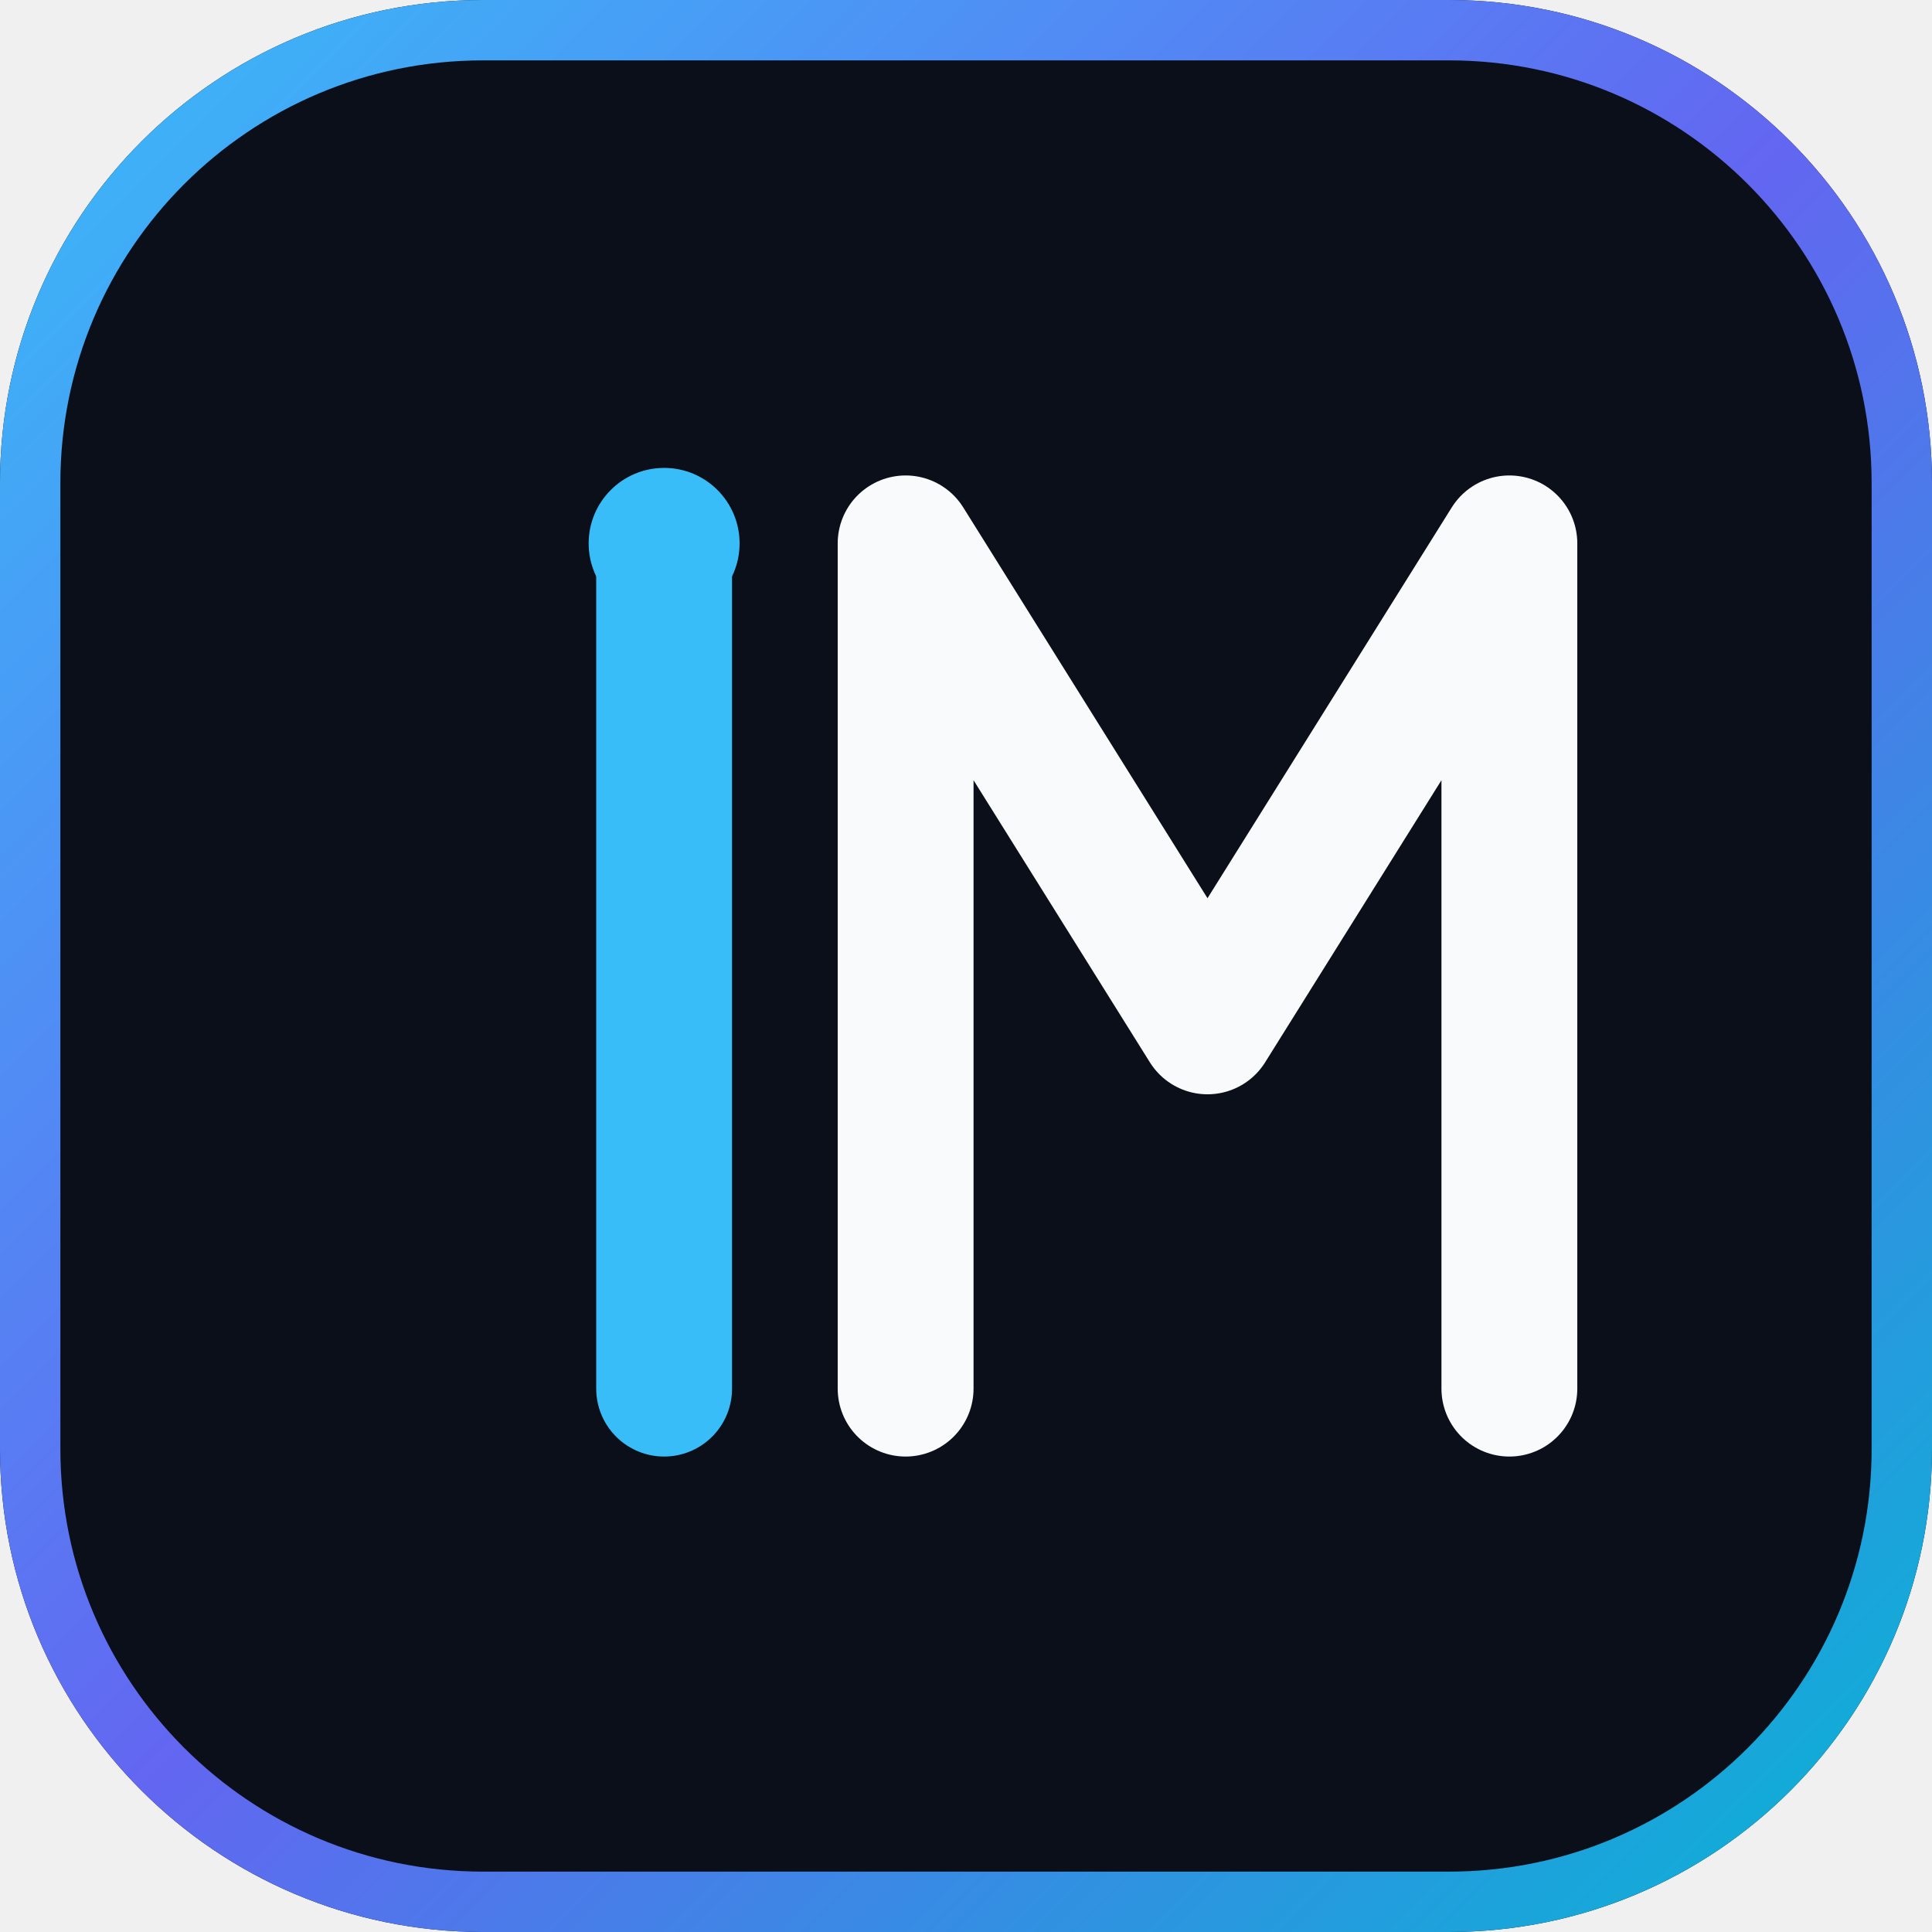
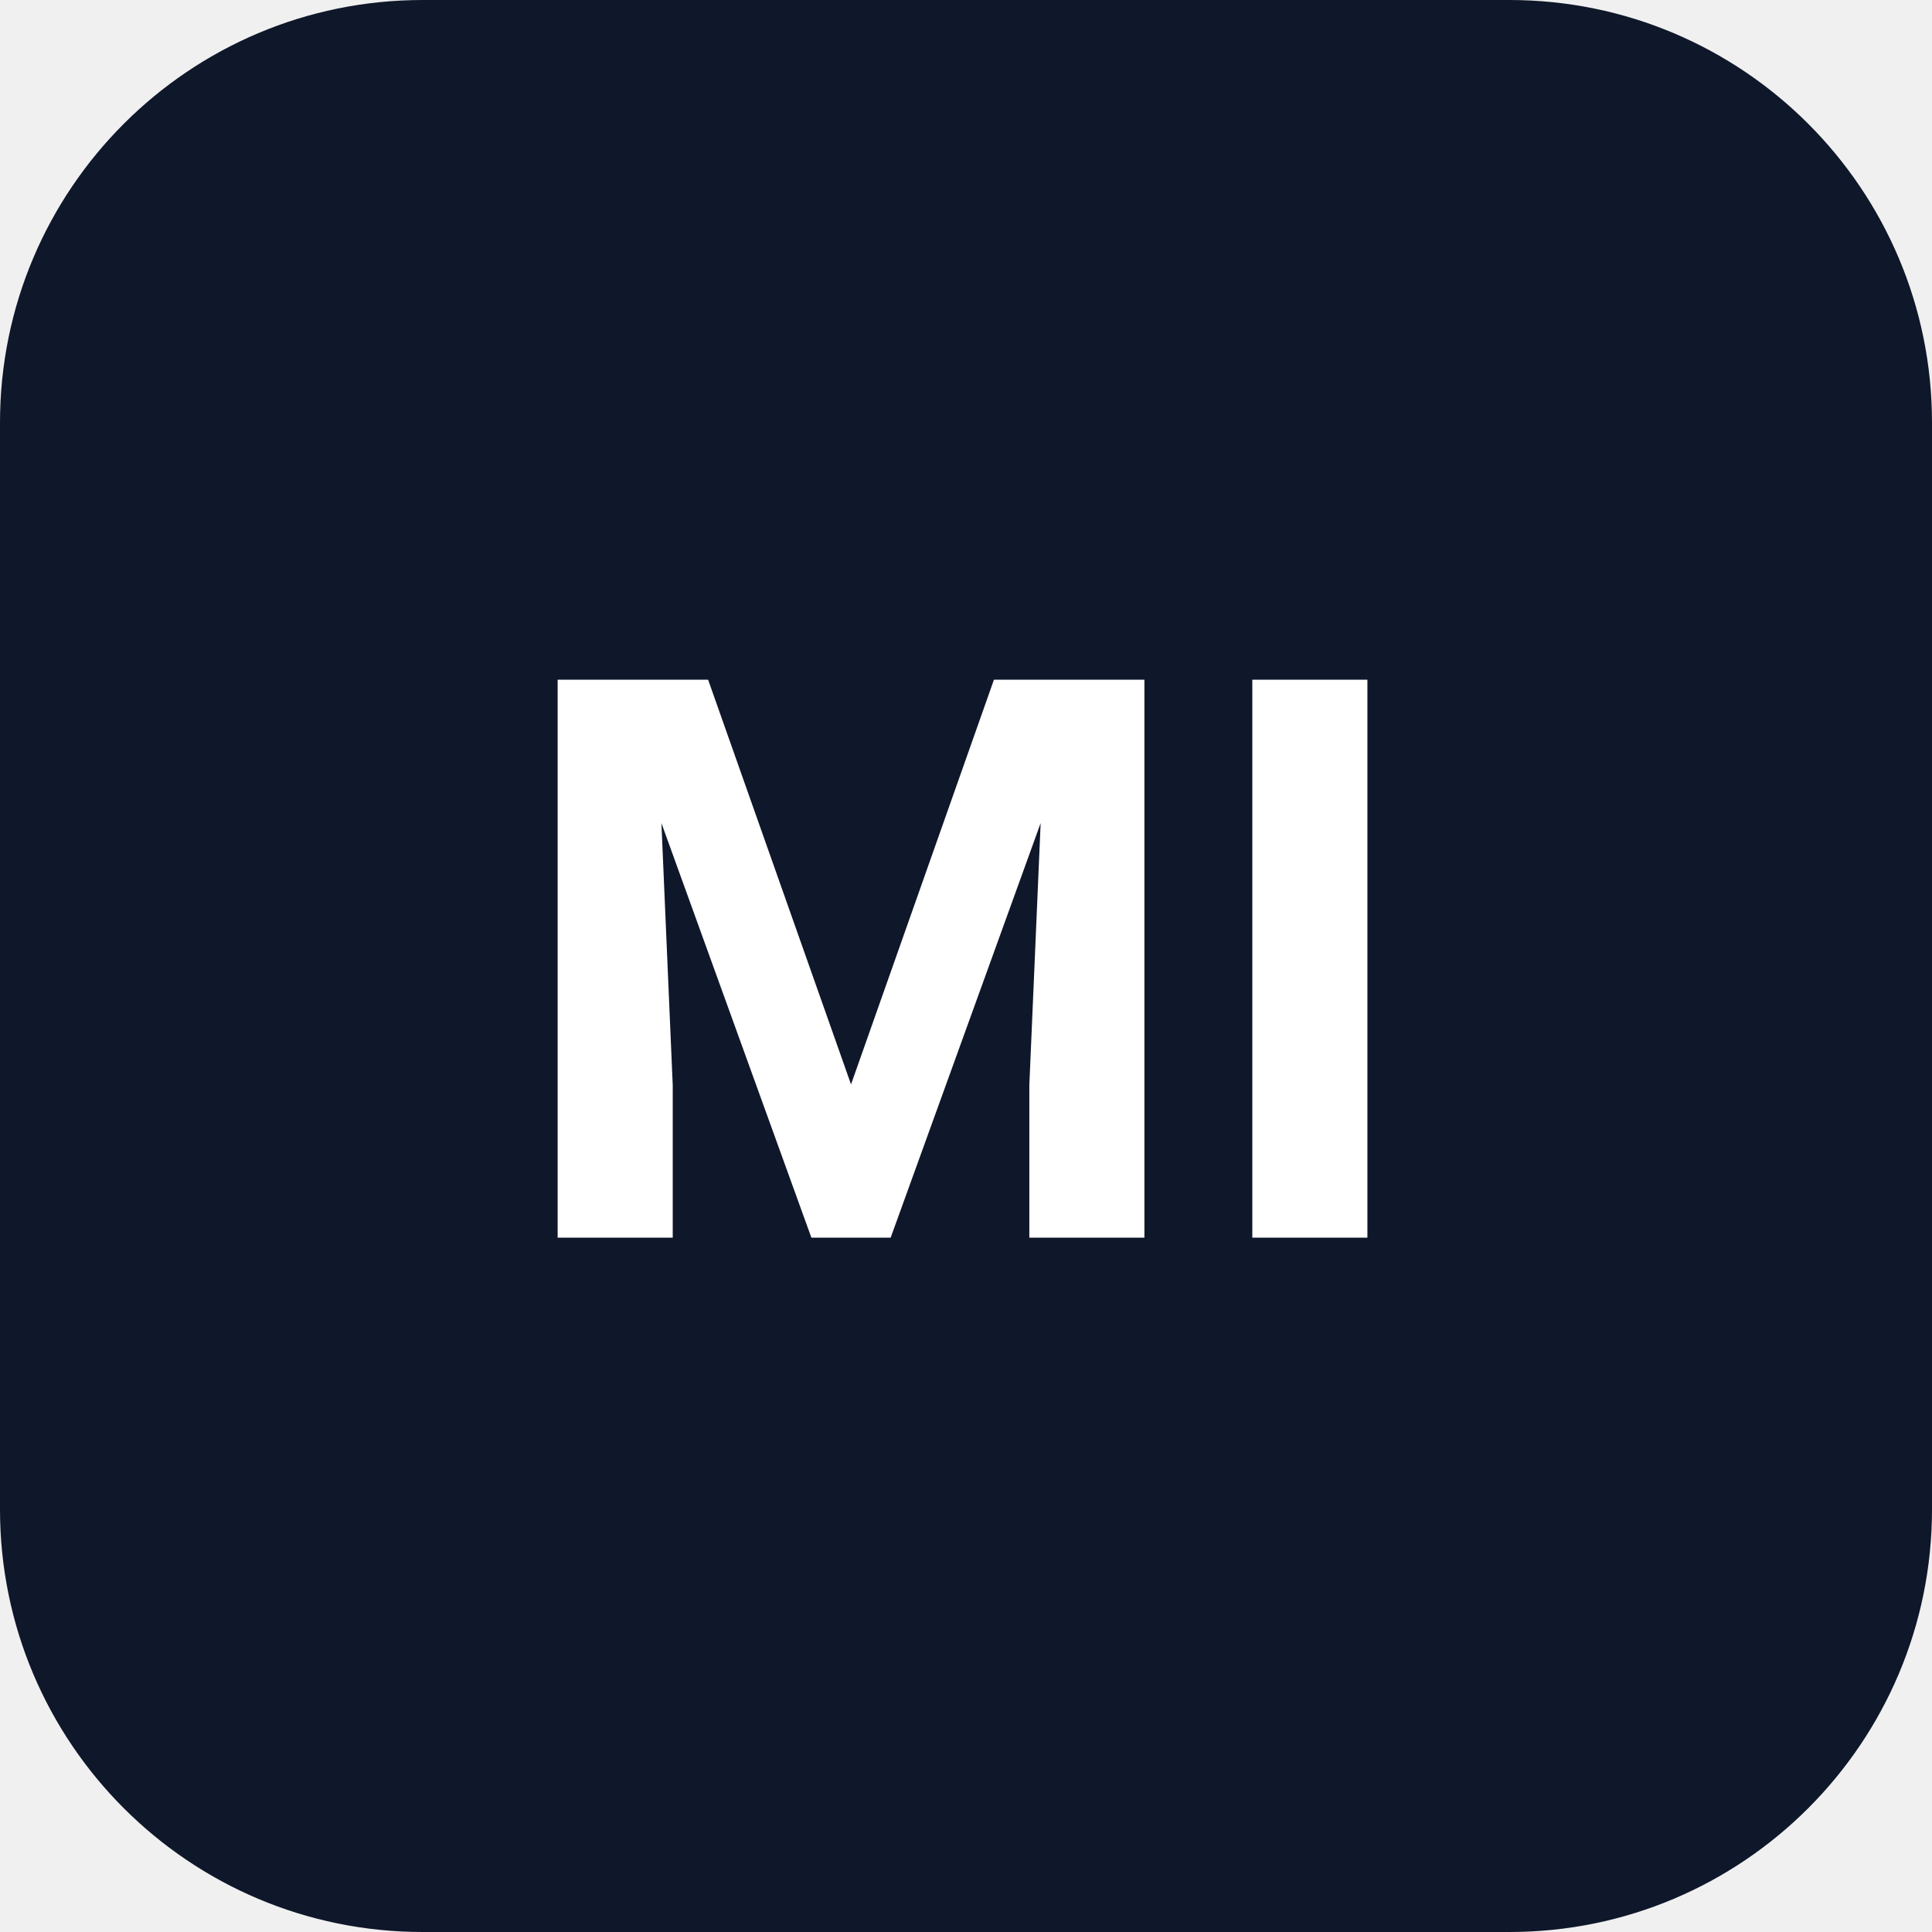
<svg xmlns="http://www.w3.org/2000/svg" viewBox="0 0 64 64" fill="none">
-   <rect width="64" height="64" rx="16" fill="#0B0F19" />
-   <rect x="1" y="1" width="62" height="62" rx="15" stroke="url(#paint0_linear)" stroke-width="2" />
-   <path d="M22 18V46" stroke="#38BDF8" stroke-width="4.5" stroke-linecap="round" />
-   <path d="M30 46V18L40 34L50 18V46" stroke="#F8FAFC" stroke-width="4.5" stroke-linecap="round" stroke-linejoin="round" />
-   <circle cx="22" cy="18" r="2.5" fill="#38BDF8" />
-   <defs>
-     <linearGradient id="paint0_linear" x1="0" y1="0" x2="64" y2="64" gradientUnits="userSpaceOnUse">
-       <stop stop-color="#38BDF8" />
-       <stop offset="0.5" stop-color="#6366F1" />
-       <stop offset="1" stop-color="#06B6D4" />
-     </linearGradient>
-   </defs>
+   <rect width="64" height="64" rx="14" fill="#0F172A" />
+   <text x="32" y="41" font-family="-apple-system, BlinkMacSystemFont, 'Segoe UI', Roboto, sans-serif" font-size="26" font-weight="700" fill="#FFFFFF" text-anchor="middle">MI</text>
</svg>
